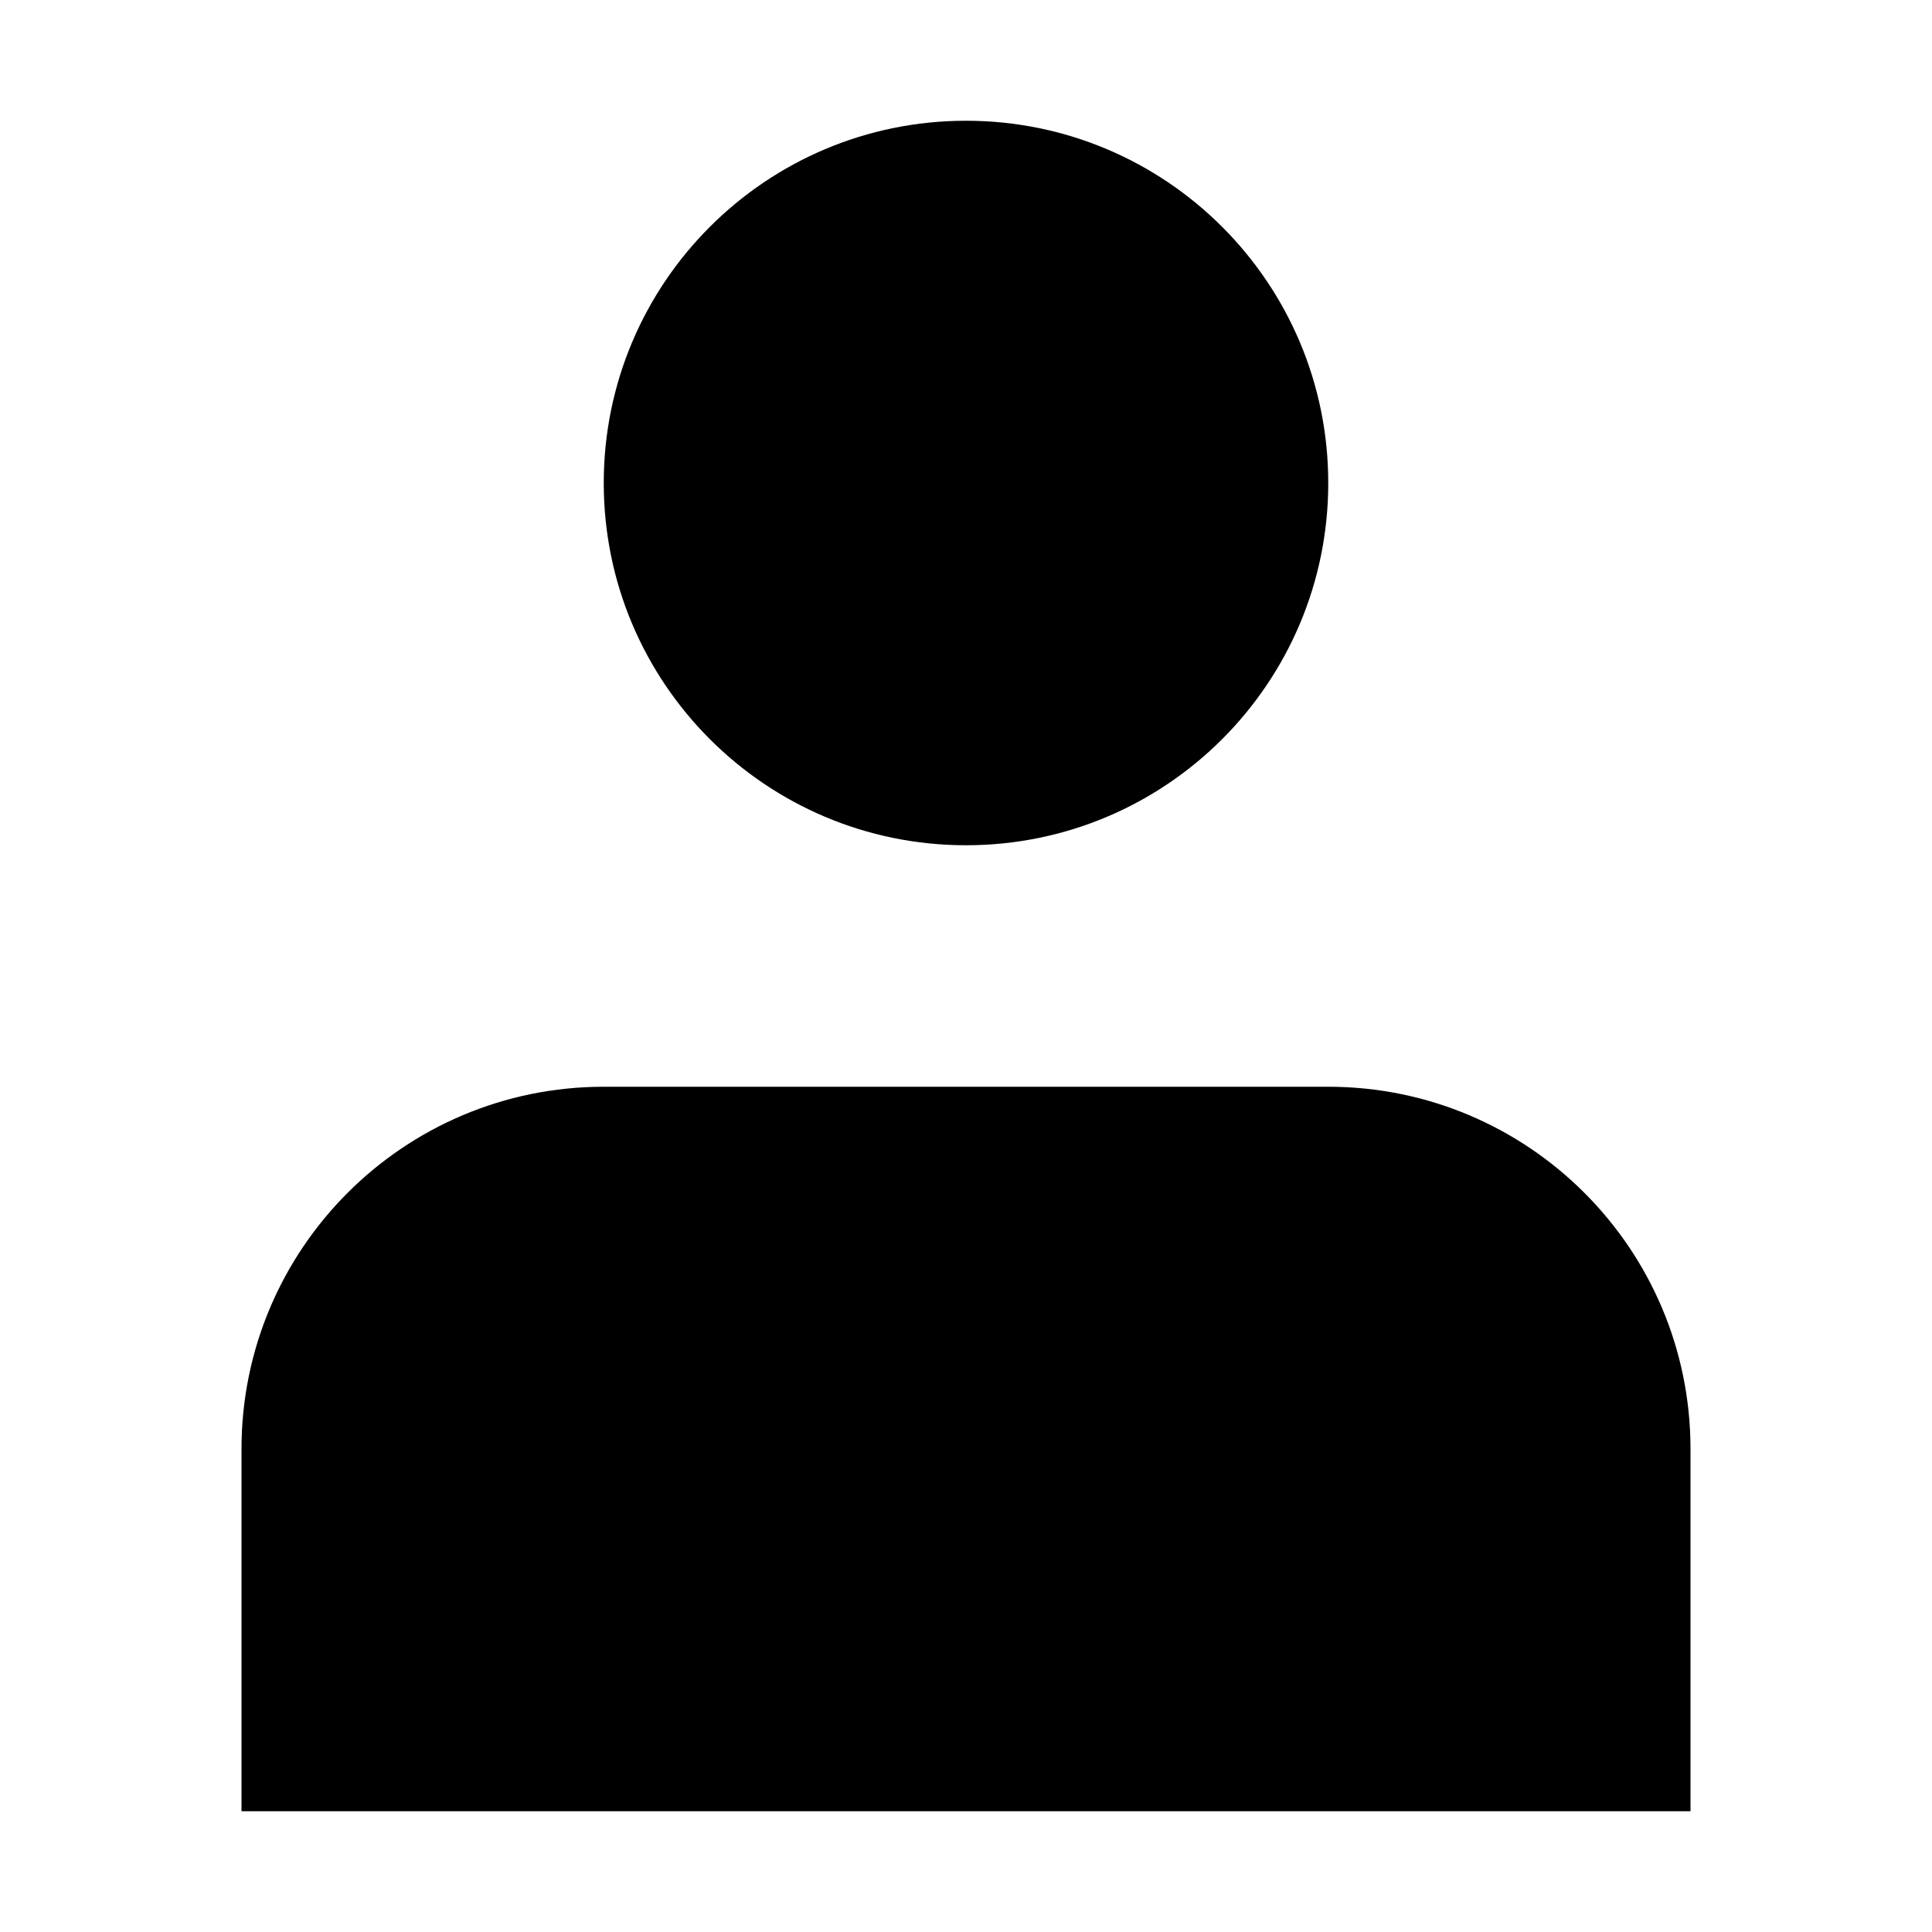
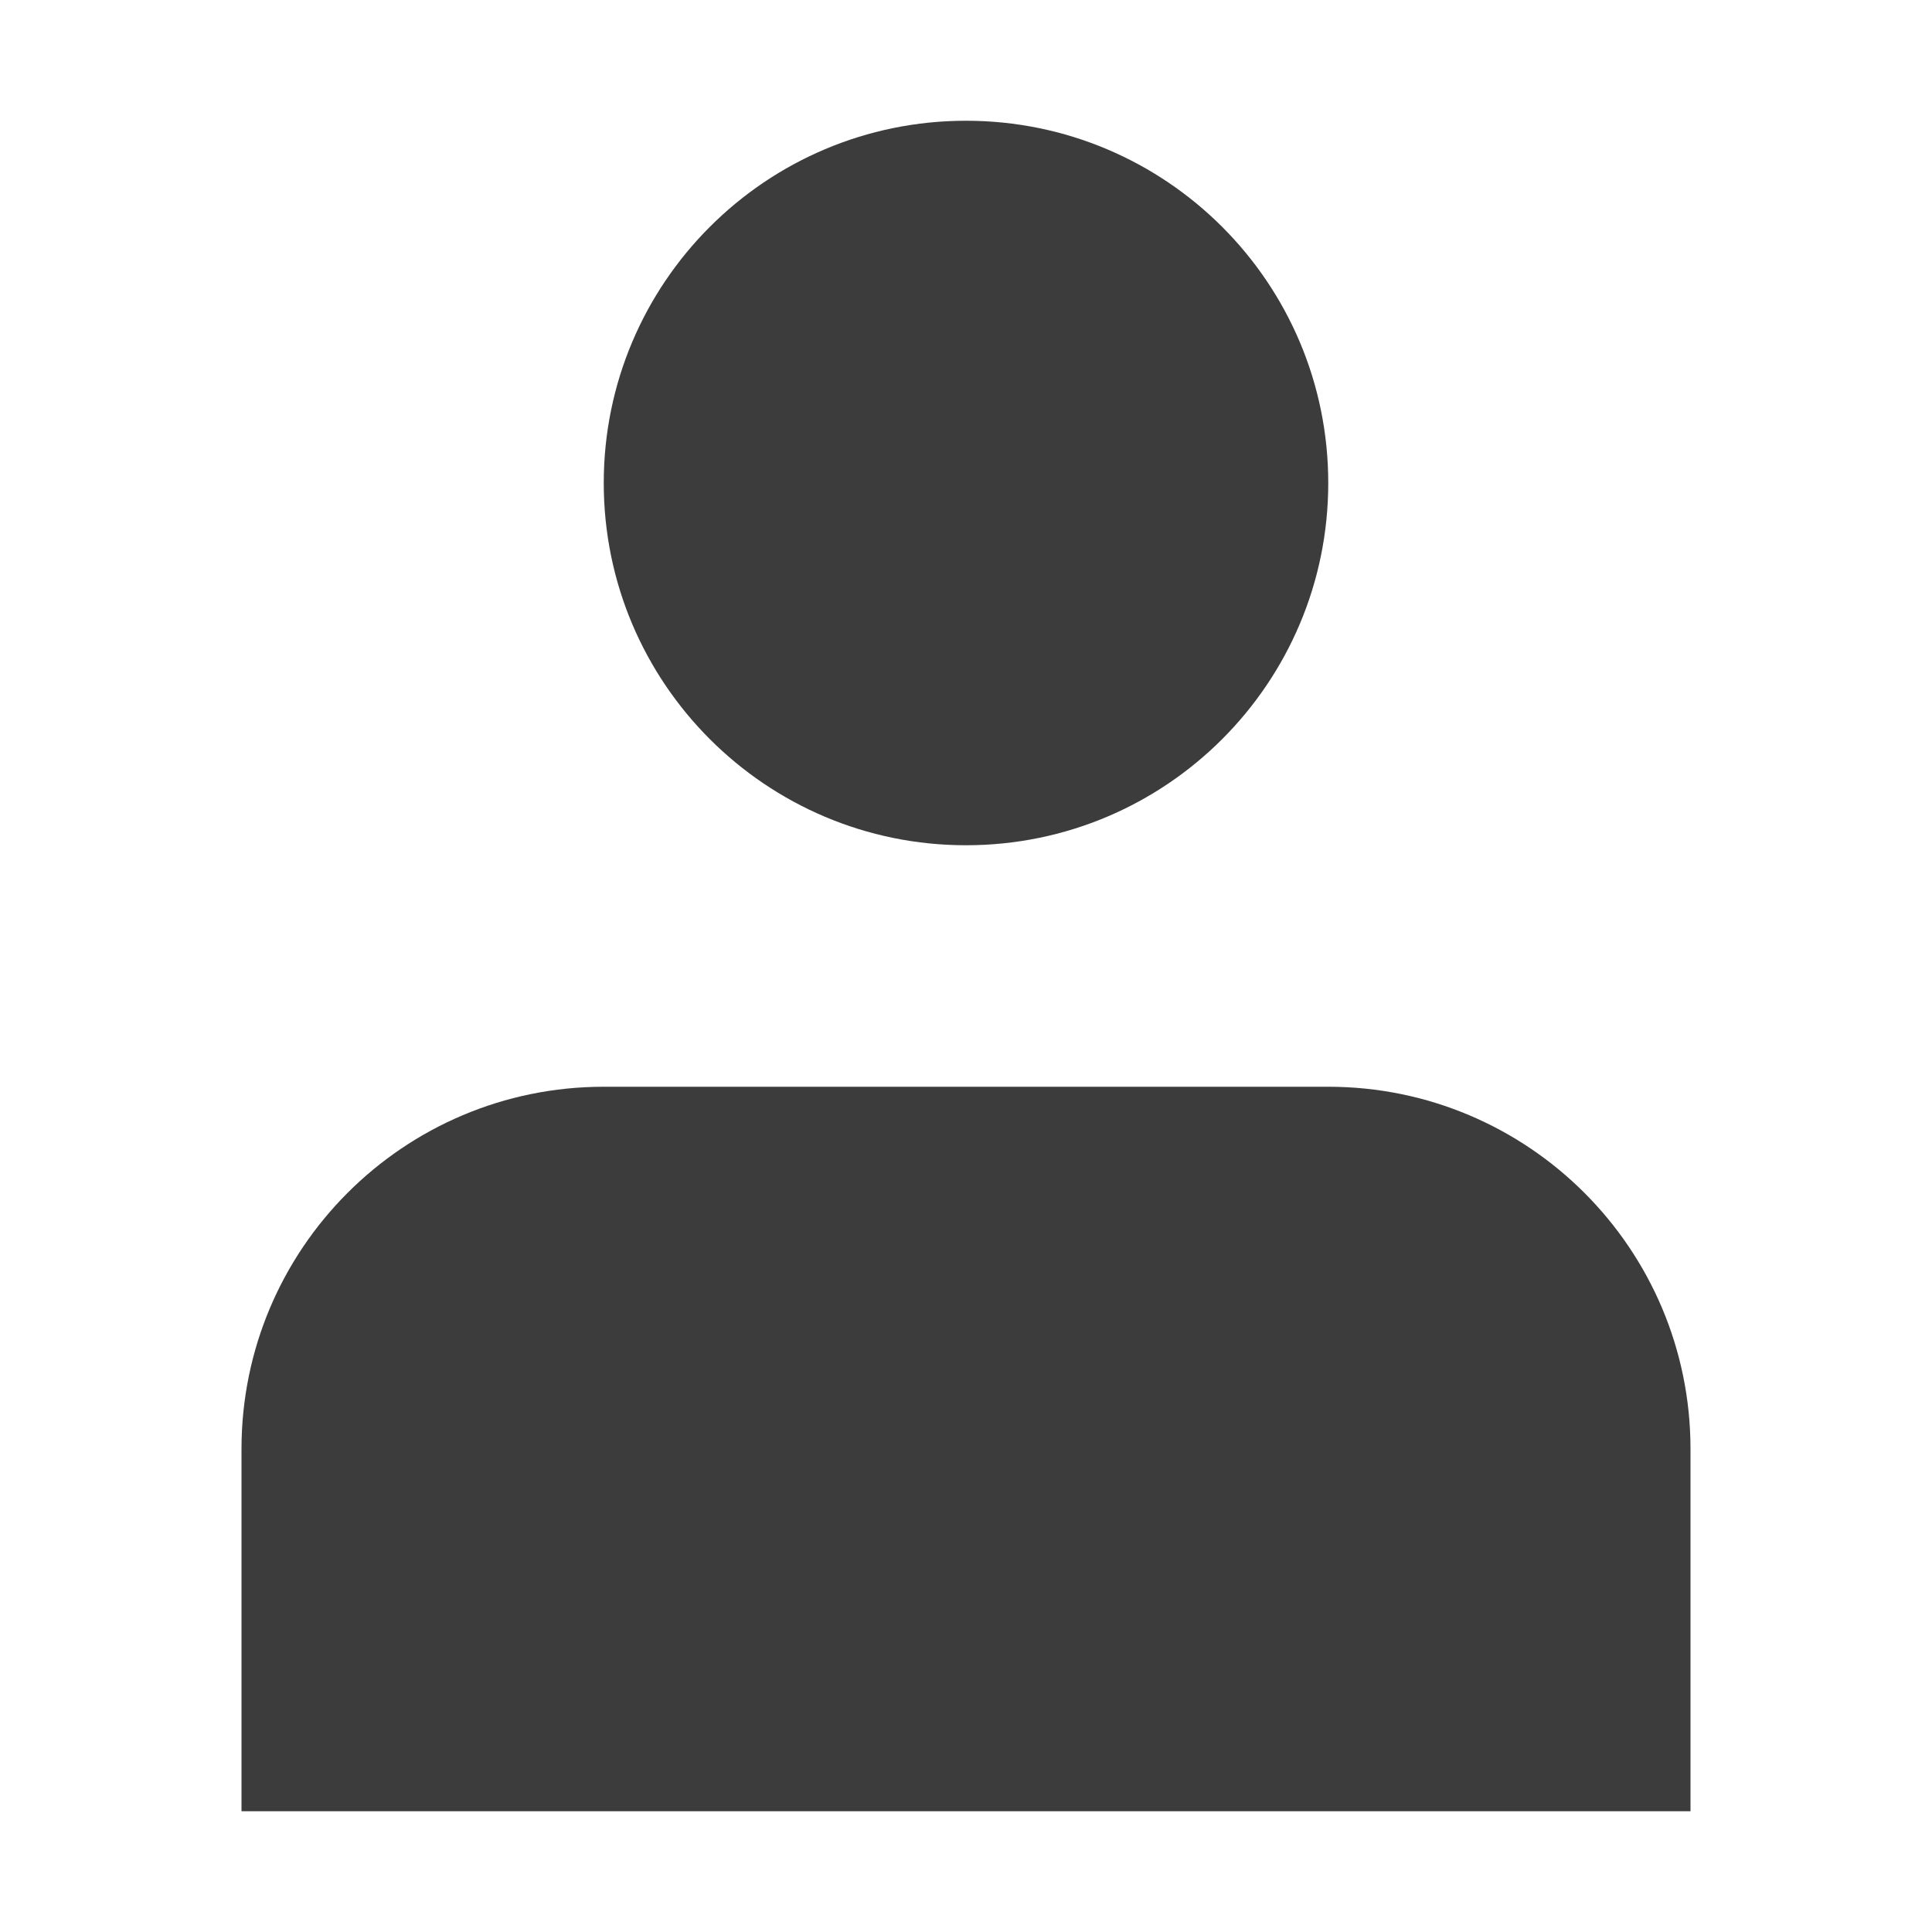
<svg xmlns="http://www.w3.org/2000/svg" width="800px" height="800px" viewBox="0 0 16 16" fill="none">
-   <path d="M8 7C9.657 7 11 5.657 11 4C11 2.343 9.657 1 8 1C6.343 1 5 2.343 5 4C5 5.657 6.343 7 8 7Z" fill="#000000" />
-   <path d="M14 12C14 10.343 12.657 9 11 9H5C3.343 9 2 10.343 2 12V15H14V12Z" fill="#000000" />
+   <path d="M8 7C9.657 7 11 5.657 11 4C11 2.343 9.657 1 8 1C6.343 1 5 2.343 5 4C5 5.657 6.343 7 8 7Z" fill="#3C3C3C" />
+   <path d="M14 12C14 10.343 12.657 9 11 9H5C3.343 9 2 10.343 2 12V15H14V12Z" fill="#3C3C3C" />
</svg>
